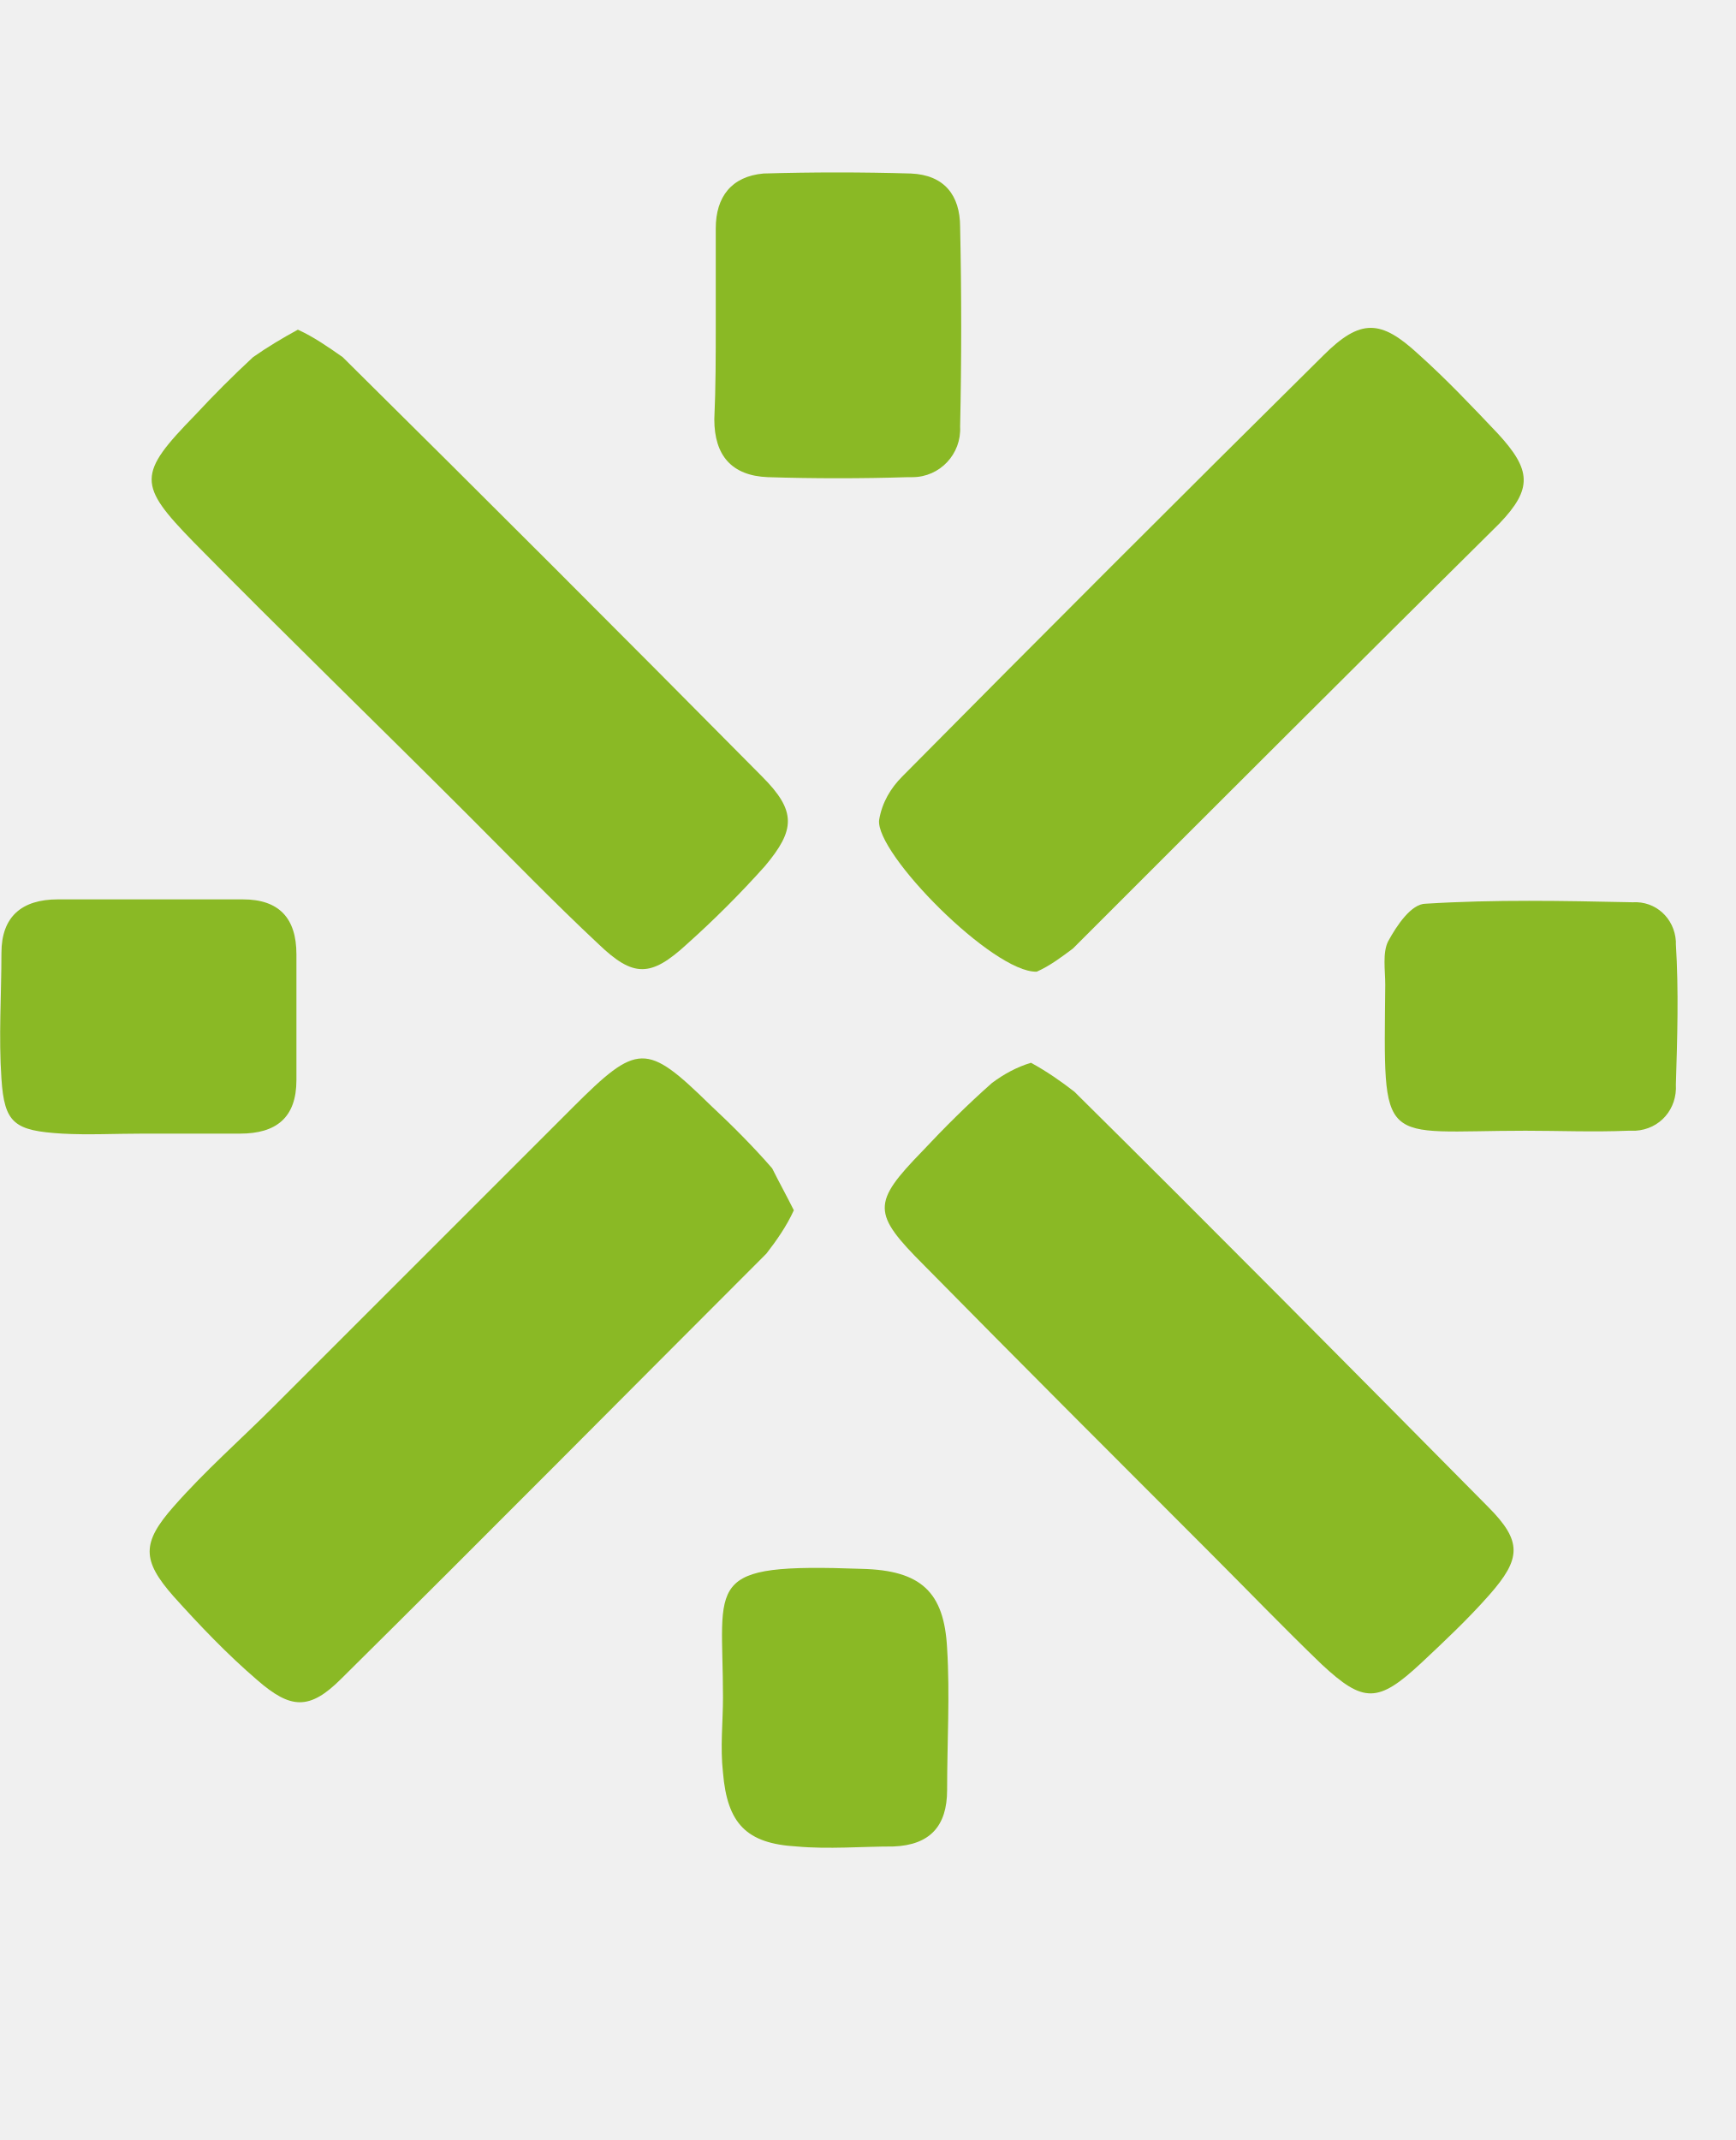
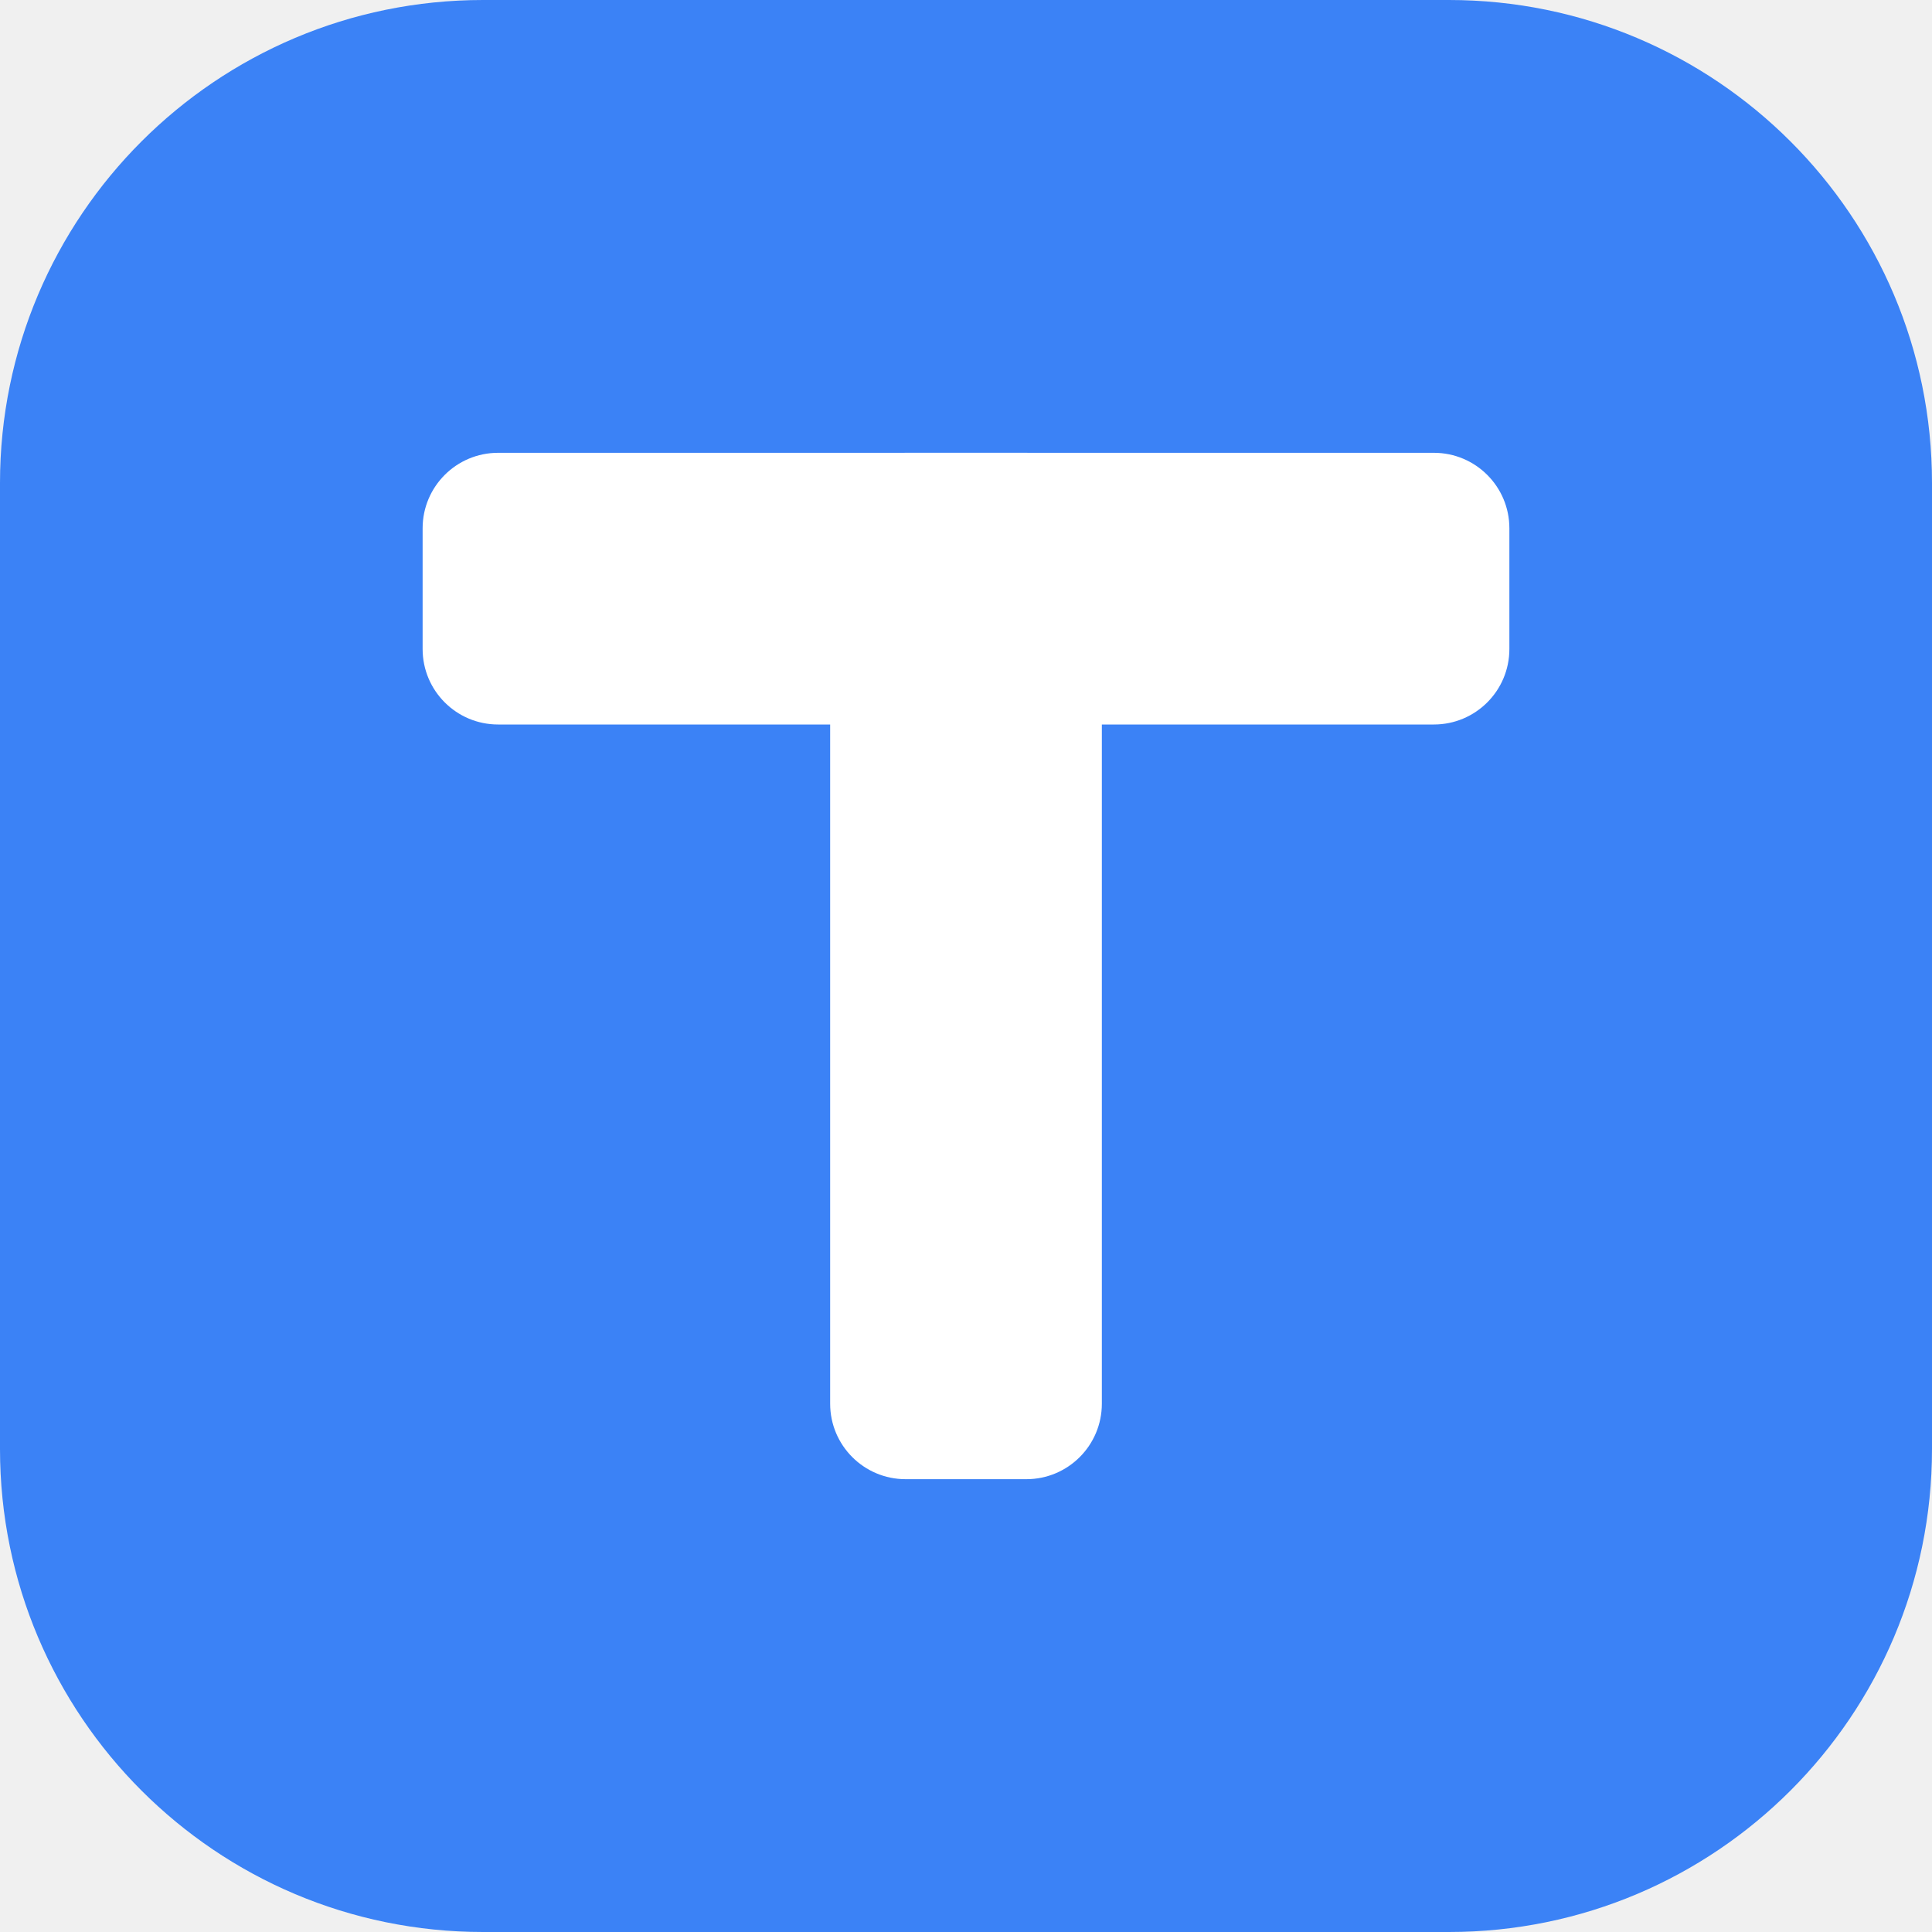
- <svg xmlns="http://www.w3.org/2000/svg" viewBox="0 0 120 148">
-   <style>.i{fill:#8AB925}</style>
-   <path class="i" d="M71.7,67.2c-3,0.1-11.2-8.2-10.9-10.5c0.2-1.2,0.8-2.2,1.6-3c9.6-9.7,19.3-19.4,29.1-29.1c2.6-2.6,4-2.5,6.6-0.1c1.9,1.7,3.7,3.6,5.5,5.5c2.3,2.5,2.4,3.8,0.1,6.2C93.8,46,84,55.8,74.2,65.6C73.4,66.2,72.6,66.8,71.7,67.2" />
-   <path class="i" d="M54.9,83.7c-0.5,1.1-1.2,2.1-1.9,3c-9.8,9.8-19.5,19.6-29.4,29.4c-2.2,2.2-3.5,2.1-5.8,0.1c-2.1-1.8-4-3.8-5.8-5.8c-2.2-2.5-2.2-3.7,0-6.2s4.6-4.6,6.9-6.9c6.9-6.9,13.8-13.8,20.7-20.7c4.5-4.5,5.1-4.5,9.5-0.2c1.5,1.4,3,2.9,4.3,4.4C53.9,81.8,54.4,82.7,54.9,83.7" />
-   <path class="i" d="M71.3,73.5c1.1,0.6,2.1,1.3,3,2c9.6,9.5,19.1,19.1,28.6,28.7c2.4,2.4,2.3,3.6,0.1,6.1c-1.5,1.7-3.1,3.2-4.7,4.7c-3,2.8-4,2.8-6.9,0.1c-2.6-2.5-5.1-5.1-7.6-7.6c-6.7-6.7-13.3-13.3-19.9-20c-3.6-3.6-3.6-4.3-0.1-7.9c1.5-1.6,3.1-3.2,4.8-4.7C69.4,74.3,70.3,73.8,71.3,73.5" />
-   <path class="i" d="M20.6,22.8c1.1,0.5,2.1,1.2,3.1,1.9c9.7,9.6,19.4,19.3,29,29c2.4,2.4,2.3,3.7,0.2,6.2c-1.7,1.9-3.5,3.7-5.4,5.4c-2.5,2.3-3.7,2.3-6.1,0c-3.1-2.9-6.1-6-9.1-9C26,50,19.6,43.8,13.4,37.5c-3.9-4-3.9-4.7,0.1-8.8c1.3-1.4,2.6-2.7,4-4C18.5,24,19.5,23.4,20.6,22.8" />
-   <path class="i" d="M49.5,22.4v-6.6c0-2.2,1.1-3.6,3.3-3.8c3.4-0.1,6.8-0.1,10.2,0c2.3,0.1,3.4,1.5,3.4,3.7c0.1,4.6,0.1,9.2,0,13.8c0.1,1.9-1.4,3.5-3.3,3.5c-0.1,0-0.2,0-0.3,0c-3.2,0.1-6.5,0.1-9.7,0c-2.5-0.1-3.7-1.5-3.7-4C49.5,26.8,49.5,24.6,49.5,22.4" />
-   <path class="i" d="M9.9,78.4c-1.9,0-3.8,0.1-5.6,0c-3.3-0.2-4-0.7-4.2-3.8c-0.2-2.9,0-5.8,0-8.7c0-2.5,1.4-3.7,3.9-3.7c4.3,0,8.5,0,12.8,0c2.5,0,3.7,1.3,3.7,3.8c0,2.9,0,5.8,0,8.7c0,2.6-1.4,3.7-3.9,3.7L9.9,78.4L9.9,78.4z" />
-   <path class="i" d="M105.5,78.2c-10.2,0-9.8,1.4-9.7-10.1c0-1-0.2-2.2,0.2-3c0.6-1.1,1.6-2.6,2.6-2.6c4.8-0.3,9.5-0.2,14.3-0.1c1.6-0.1,2.9,1.1,3,2.7c0,0.1,0,0.1,0,0.2c0.2,3.2,0.1,6.5,0,9.7c0.1,1.7-1.1,3.1-2.8,3.2c-0.2,0-0.3,0-0.5,0C110.2,78.3,107.8,78.2,105.5,78.2" />
-   <path class="i" d="M50,117.4c0-8.1-1.5-9.3,9.6-8.9c4.1,0.1,5.7,1.6,5.9,5.5c0.2,3.2,0,6.5,0,9.8c0,2.5-1.2,3.8-3.7,3.9c-2.2,0-4.5,0.2-6.7,0c-3.5-0.2-4.8-1.6-5.1-5.1C49.8,120.8,50,119.1,50,117.4" />
+ <svg xmlns="http://www.w3.org/2000/svg" viewBox="0 0 64 64" role="img" aria-label="TALOPSIA">
+   <rect x="0" y="0" width="64" height="64" rx="16" fill="#3B82F6" />
+   <rect x="14" y="15" width="36" height="9" rx="2.5" fill="#FFFFFF" />
+   <rect x="27.5" y="15" width="9" height="34" rx="2.5" fill="#FFFFFF" />
</svg>
